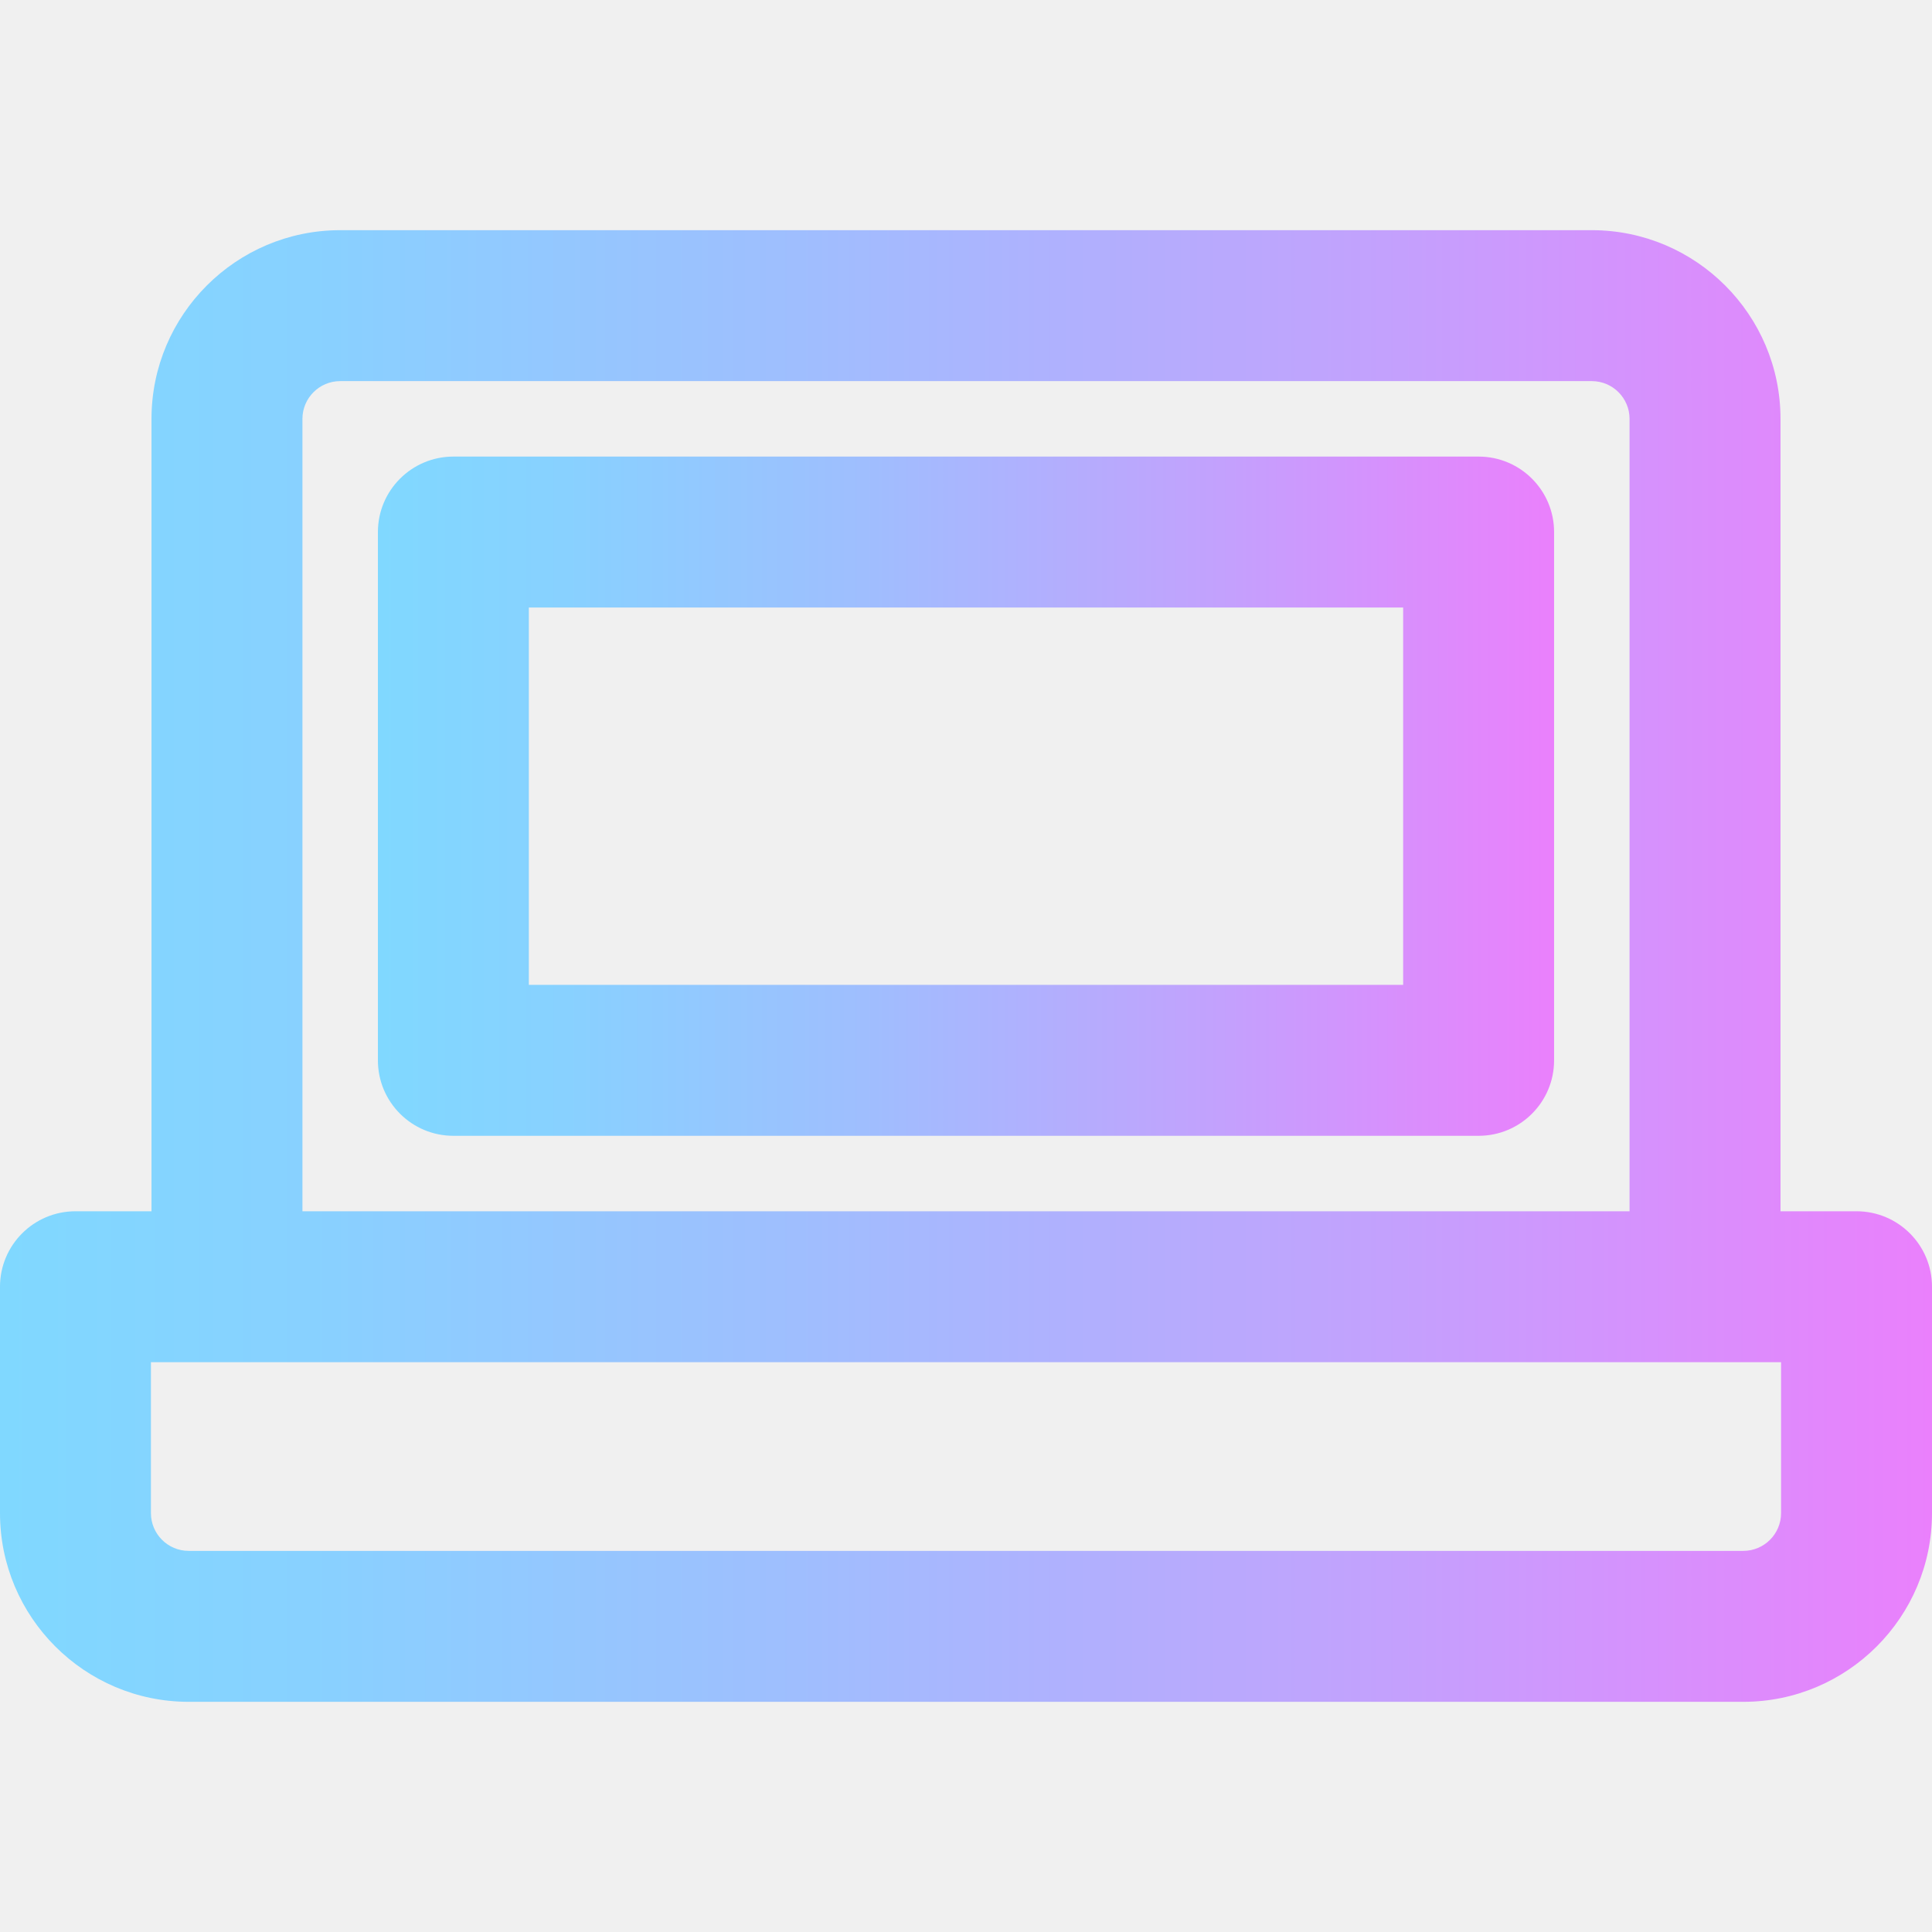
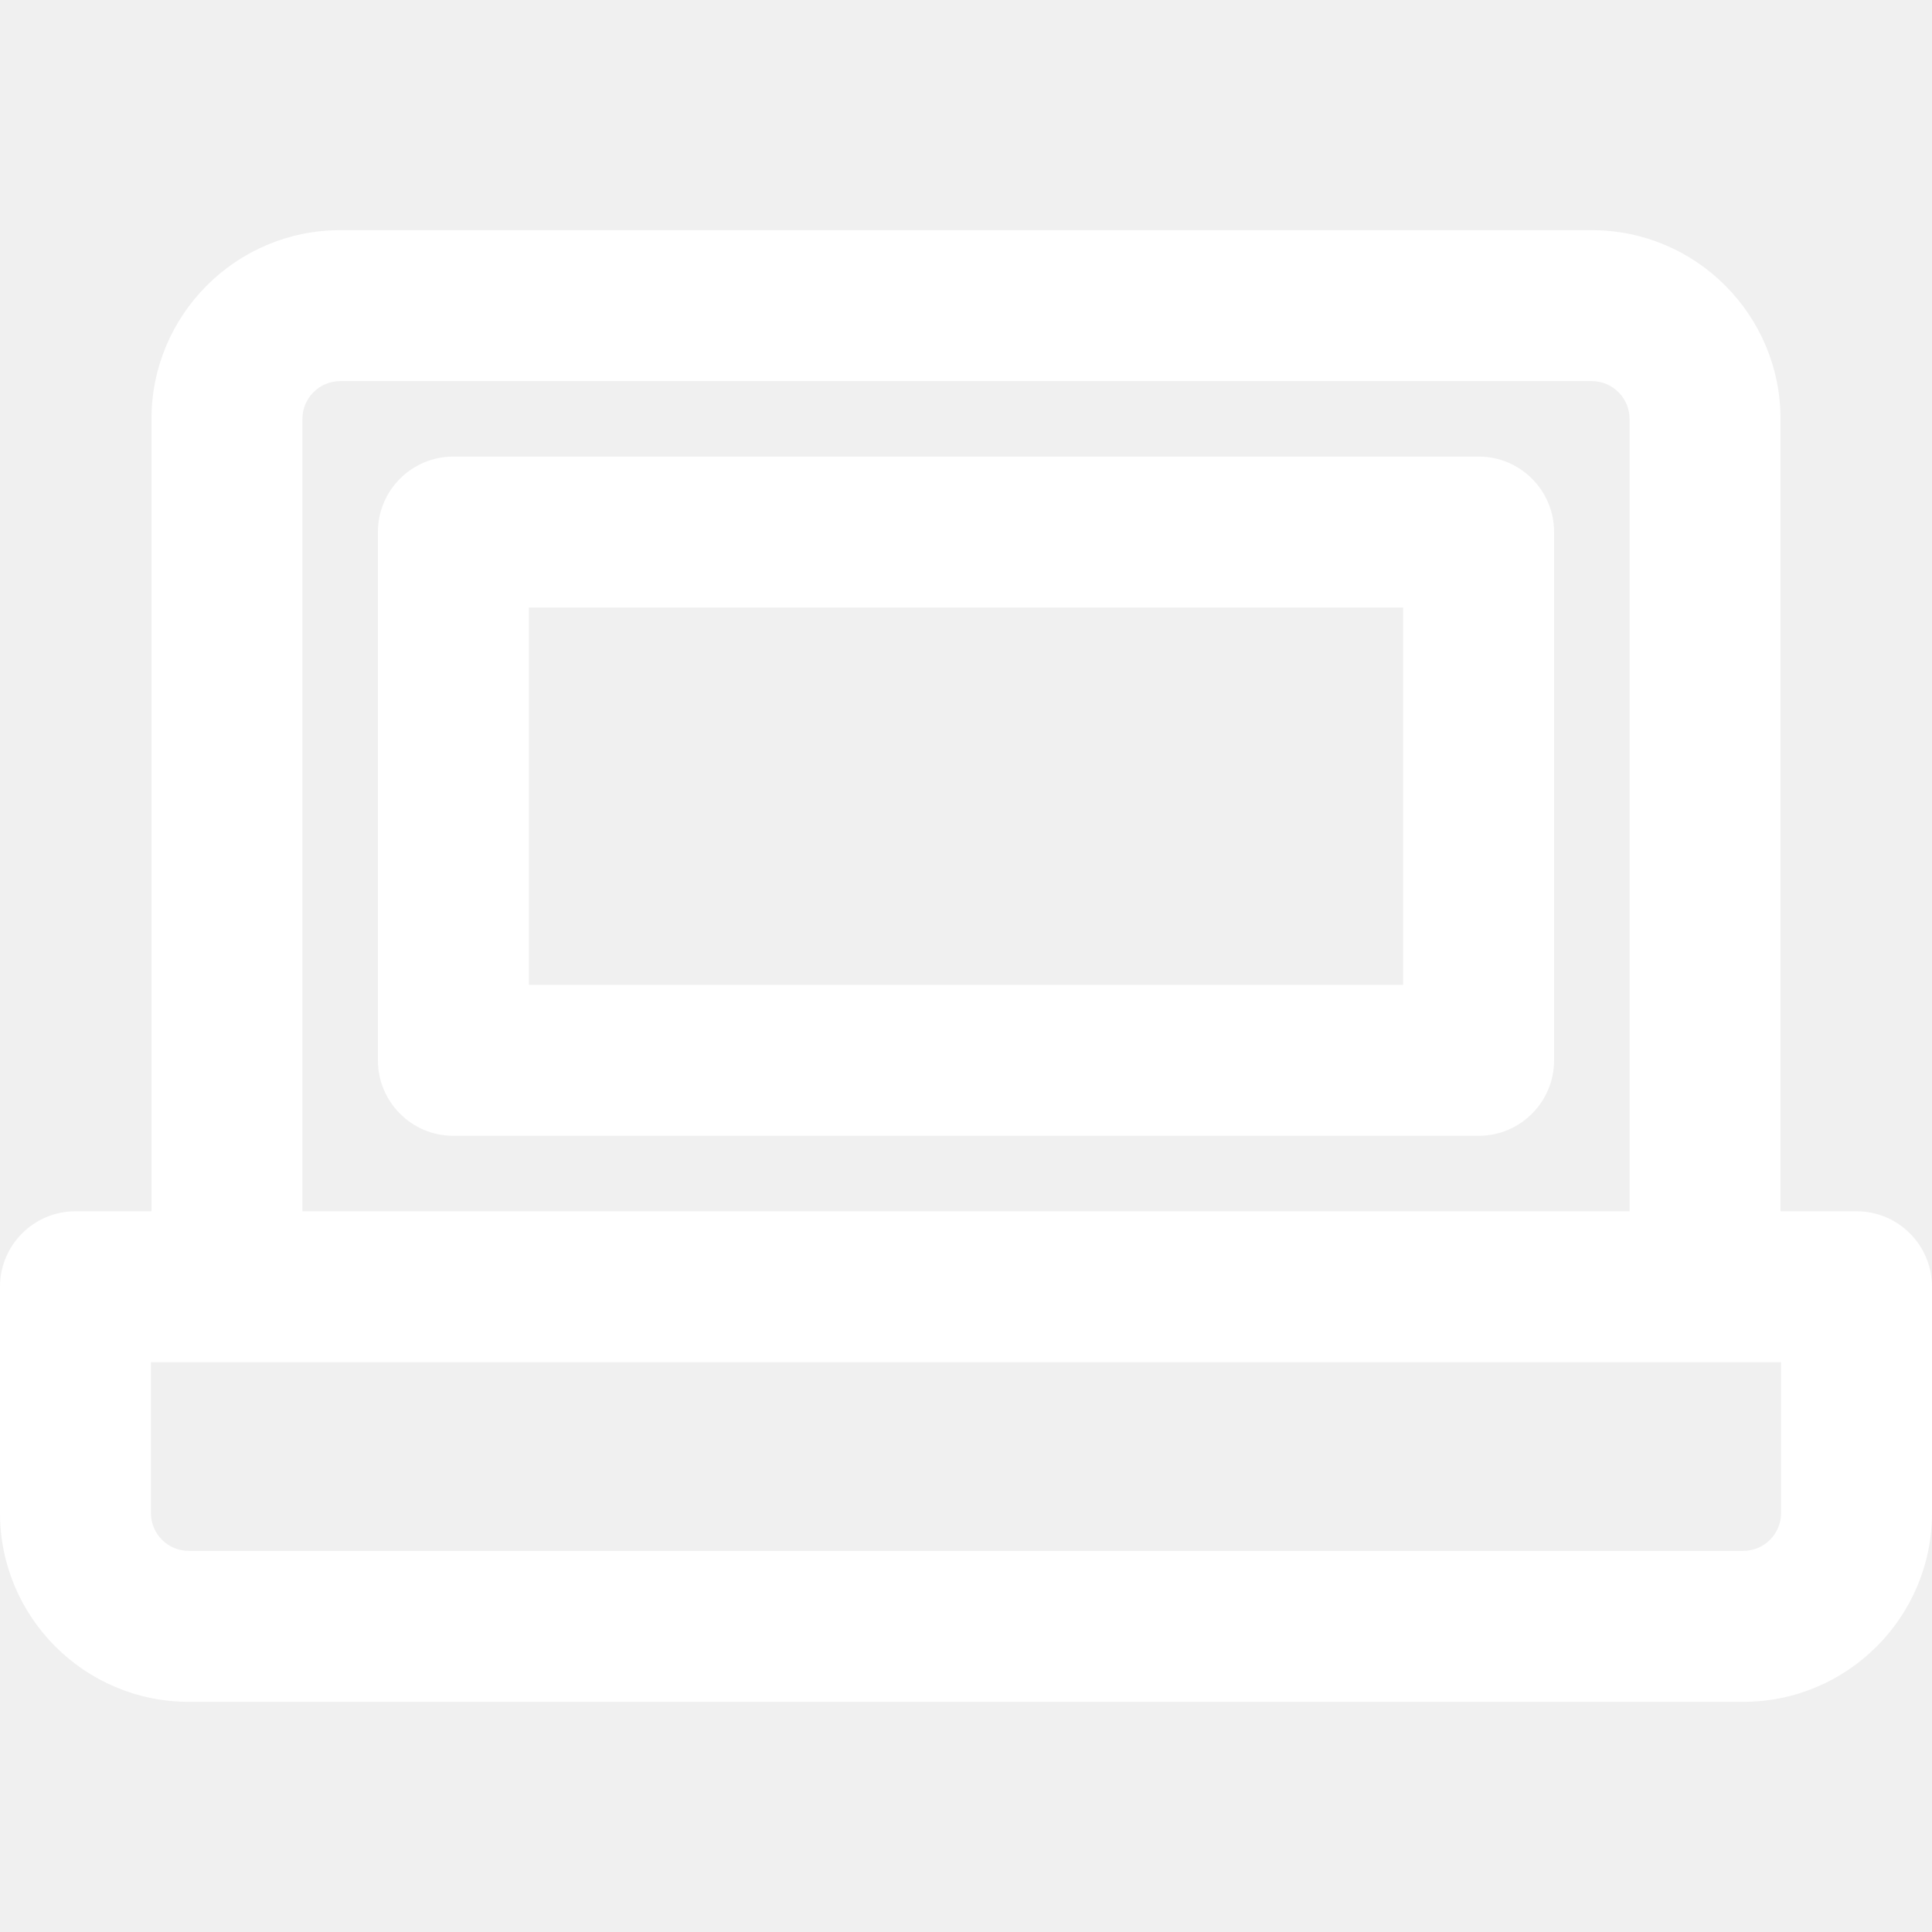
<svg xmlns="http://www.w3.org/2000/svg" version="1.1" id="Capa_1" x="0px" y="0px" viewBox="0 0 512 512" style="enable-background:new 0 0 512 512;" xml:space="preserve">
  <linearGradient id="SVGID_1_" gradientUnits="userSpaceOnUse" x1="100.149" y1="303" x2="411.85" y2="303" gradientTransform="matrix(1 0 0 -1 0 514)">
-     <stop offset="0" style="stop-color:#80D8FF" />
-     <stop offset="0.16" style="stop-color:#88D1FF" />
-     <stop offset="0.413" style="stop-color:#9FBEFE" />
-     <stop offset="0.725" style="stop-color:#C4A0FD" />
-     <stop offset="1" style="stop-color:#EA80FC" />
+     <stop offset="0" style="stop-color:#fff" />
+     <stop offset="0.16" style="stop-color:#fff" />
+     <stop offset="0.413" style="stop-color:#fff" />
+     <stop offset="0.725" style="stop-color:#fff" />
+     <stop offset="1" style="stop-color:#fff" />
  </linearGradient>
-   <path style="fill:url(#SVGID_1_);" d="M391.851,121H120.149c-11.046,0-20,8.954-20,20v140c0,11.046,8.954,20,20,20H391.85  c11.046,0,20-8.954,20-20V141C411.851,129.954,402.896,121,391.851,121z M371.851,261H140.149V161H371.85v100H371.851z" />
+   <path style="fill:#fff;" d="M391.851,121H120.149c-11.046,0-20,8.954-20,20v140c0,11.046,8.954,20,20,20H391.85  c11.046,0,20-8.954,20-20V141C411.851,129.954,402.896,121,391.851,121z M371.851,261H140.149V161H371.85v100H371.851z" />
  <linearGradient id="SVGID_2_" gradientUnits="userSpaceOnUse" x1="0" y1="258" x2="512" y2="258" gradientTransform="matrix(1 0 0 -1 0 514)">
-     <stop offset="0" style="stop-color:#80D8FF" />
-     <stop offset="0.16" style="stop-color:#88D1FF" />
-     <stop offset="0.413" style="stop-color:#9FBEFE" />
-     <stop offset="0.725" style="stop-color:#C4A0FD" />
-     <stop offset="1" style="stop-color:#EA80FC" />
+     <stop offset="0" style="stop-color:#fff" />
+     <stop offset="0.16" style="stop-color:#fff" />
+     <stop offset="0.413" style="stop-color:#fff" />
+     <stop offset="0.725" style="stop-color:#fff" />
+     <stop offset="1" style="stop-color:#fff" />
  </linearGradient>
-   <path style="fill:url(#SVGID_2_);" d="M492,321h-20.149V111c0-27.57-22.43-50-50-50H90.149c-27.57,0-50,22.43-50,50v210H20  c-11.046,0-20,8.954-20,20v60c0,27.57,22.43,50,50,50h412c27.57,0,50-22.43,50-50v-60C512,329.954,503.046,321,492,321z M80.149,111  c0-5.514,4.486-10,10-10H421.85c5.514,0,10,4.486,10,10v210H80.149V111z M472,401c0,5.514-4.486,10-10,10H50  c-5.514,0-10-4.486-10-10v-40c26.131,0,407.942,0,432,0V401z" />
+   <path style="fill:#fff;" d="M492,321h-20.149V111c0-27.57-22.43-50-50-50H90.149c-27.57,0-50,22.43-50,50v210H20  c-11.046,0-20,8.954-20,20v60c0,27.57,22.43,50,50,50h412c27.57,0,50-22.43,50-50v-60C512,329.954,503.046,321,492,321z M80.149,111  c0-5.514,4.486-10,10-10H421.85c5.514,0,10,4.486,10,10v210H80.149V111z M472,401c0,5.514-4.486,10-10,10H50  c-5.514,0-10-4.486-10-10v-40c26.131,0,407.942,0,432,0V401z" />
  <g>
</g>
  <g>
</g>
  <g>
</g>
  <g>
</g>
  <g>
</g>
  <g>
</g>
  <g>
</g>
  <g>
</g>
  <g>
</g>
  <g>
</g>
  <g>
</g>
  <g>
</g>
  <g>
</g>
  <g>
</g>
  <g>
</g>
</svg>
